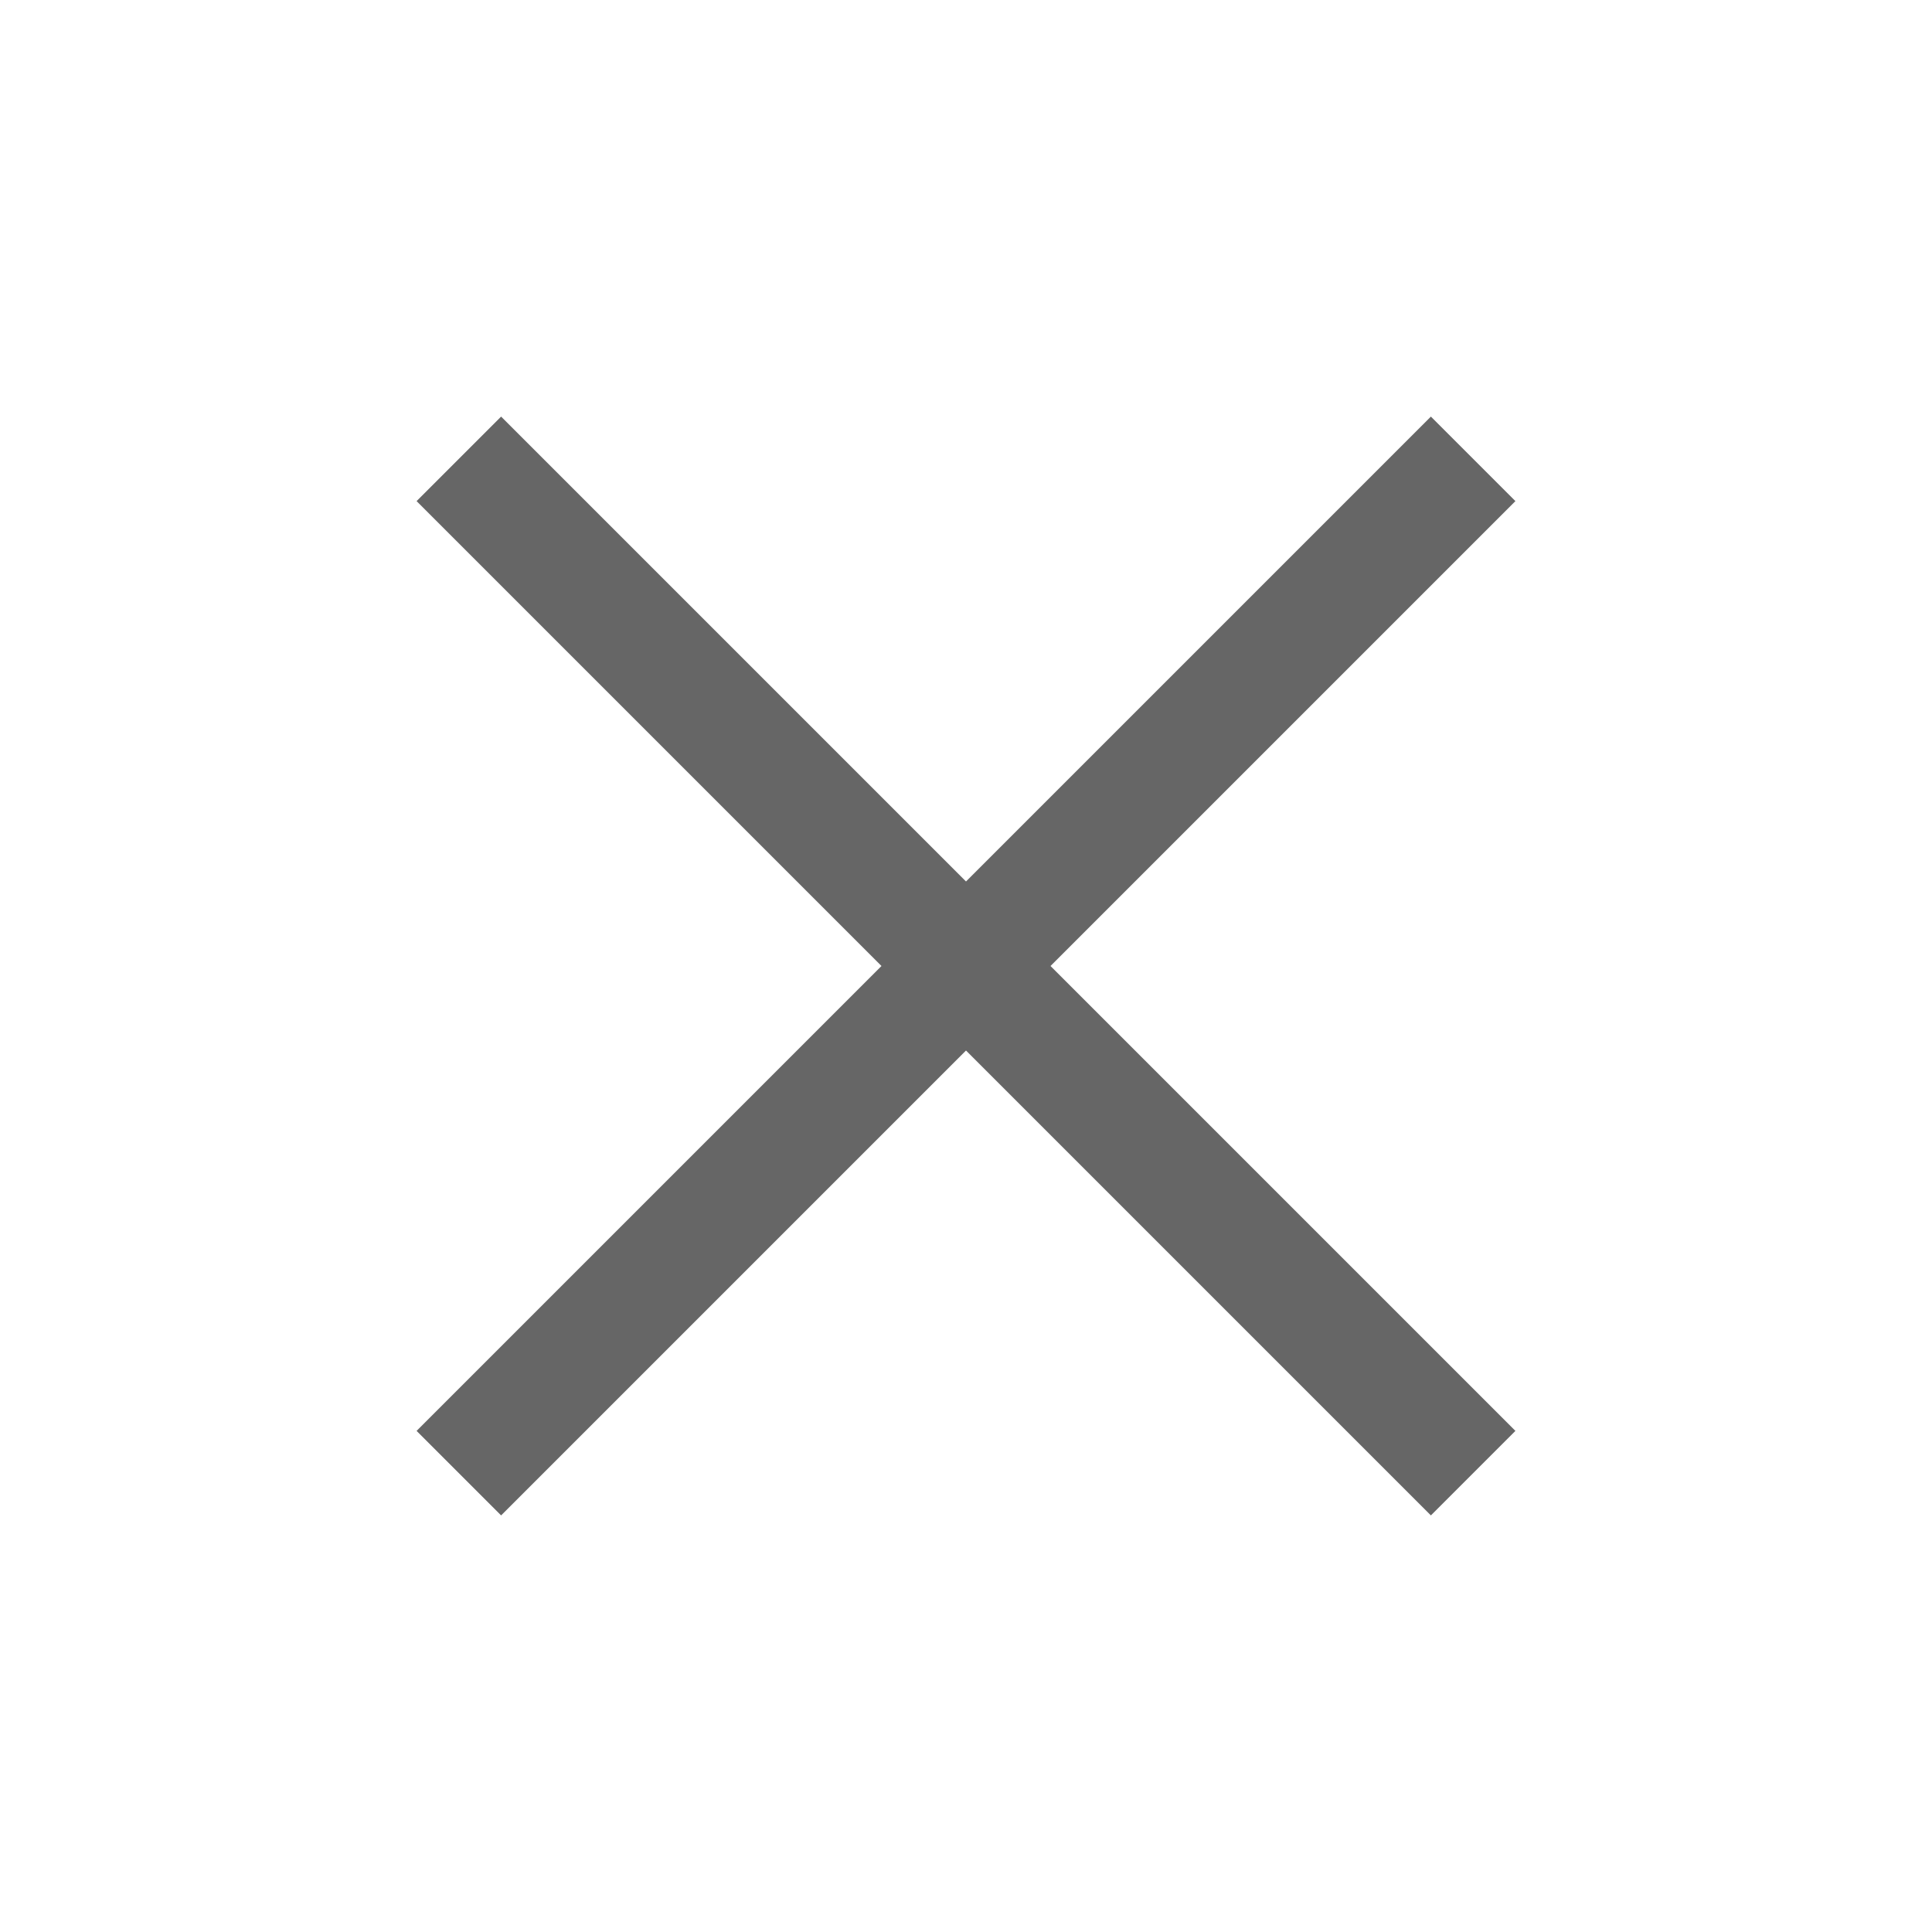
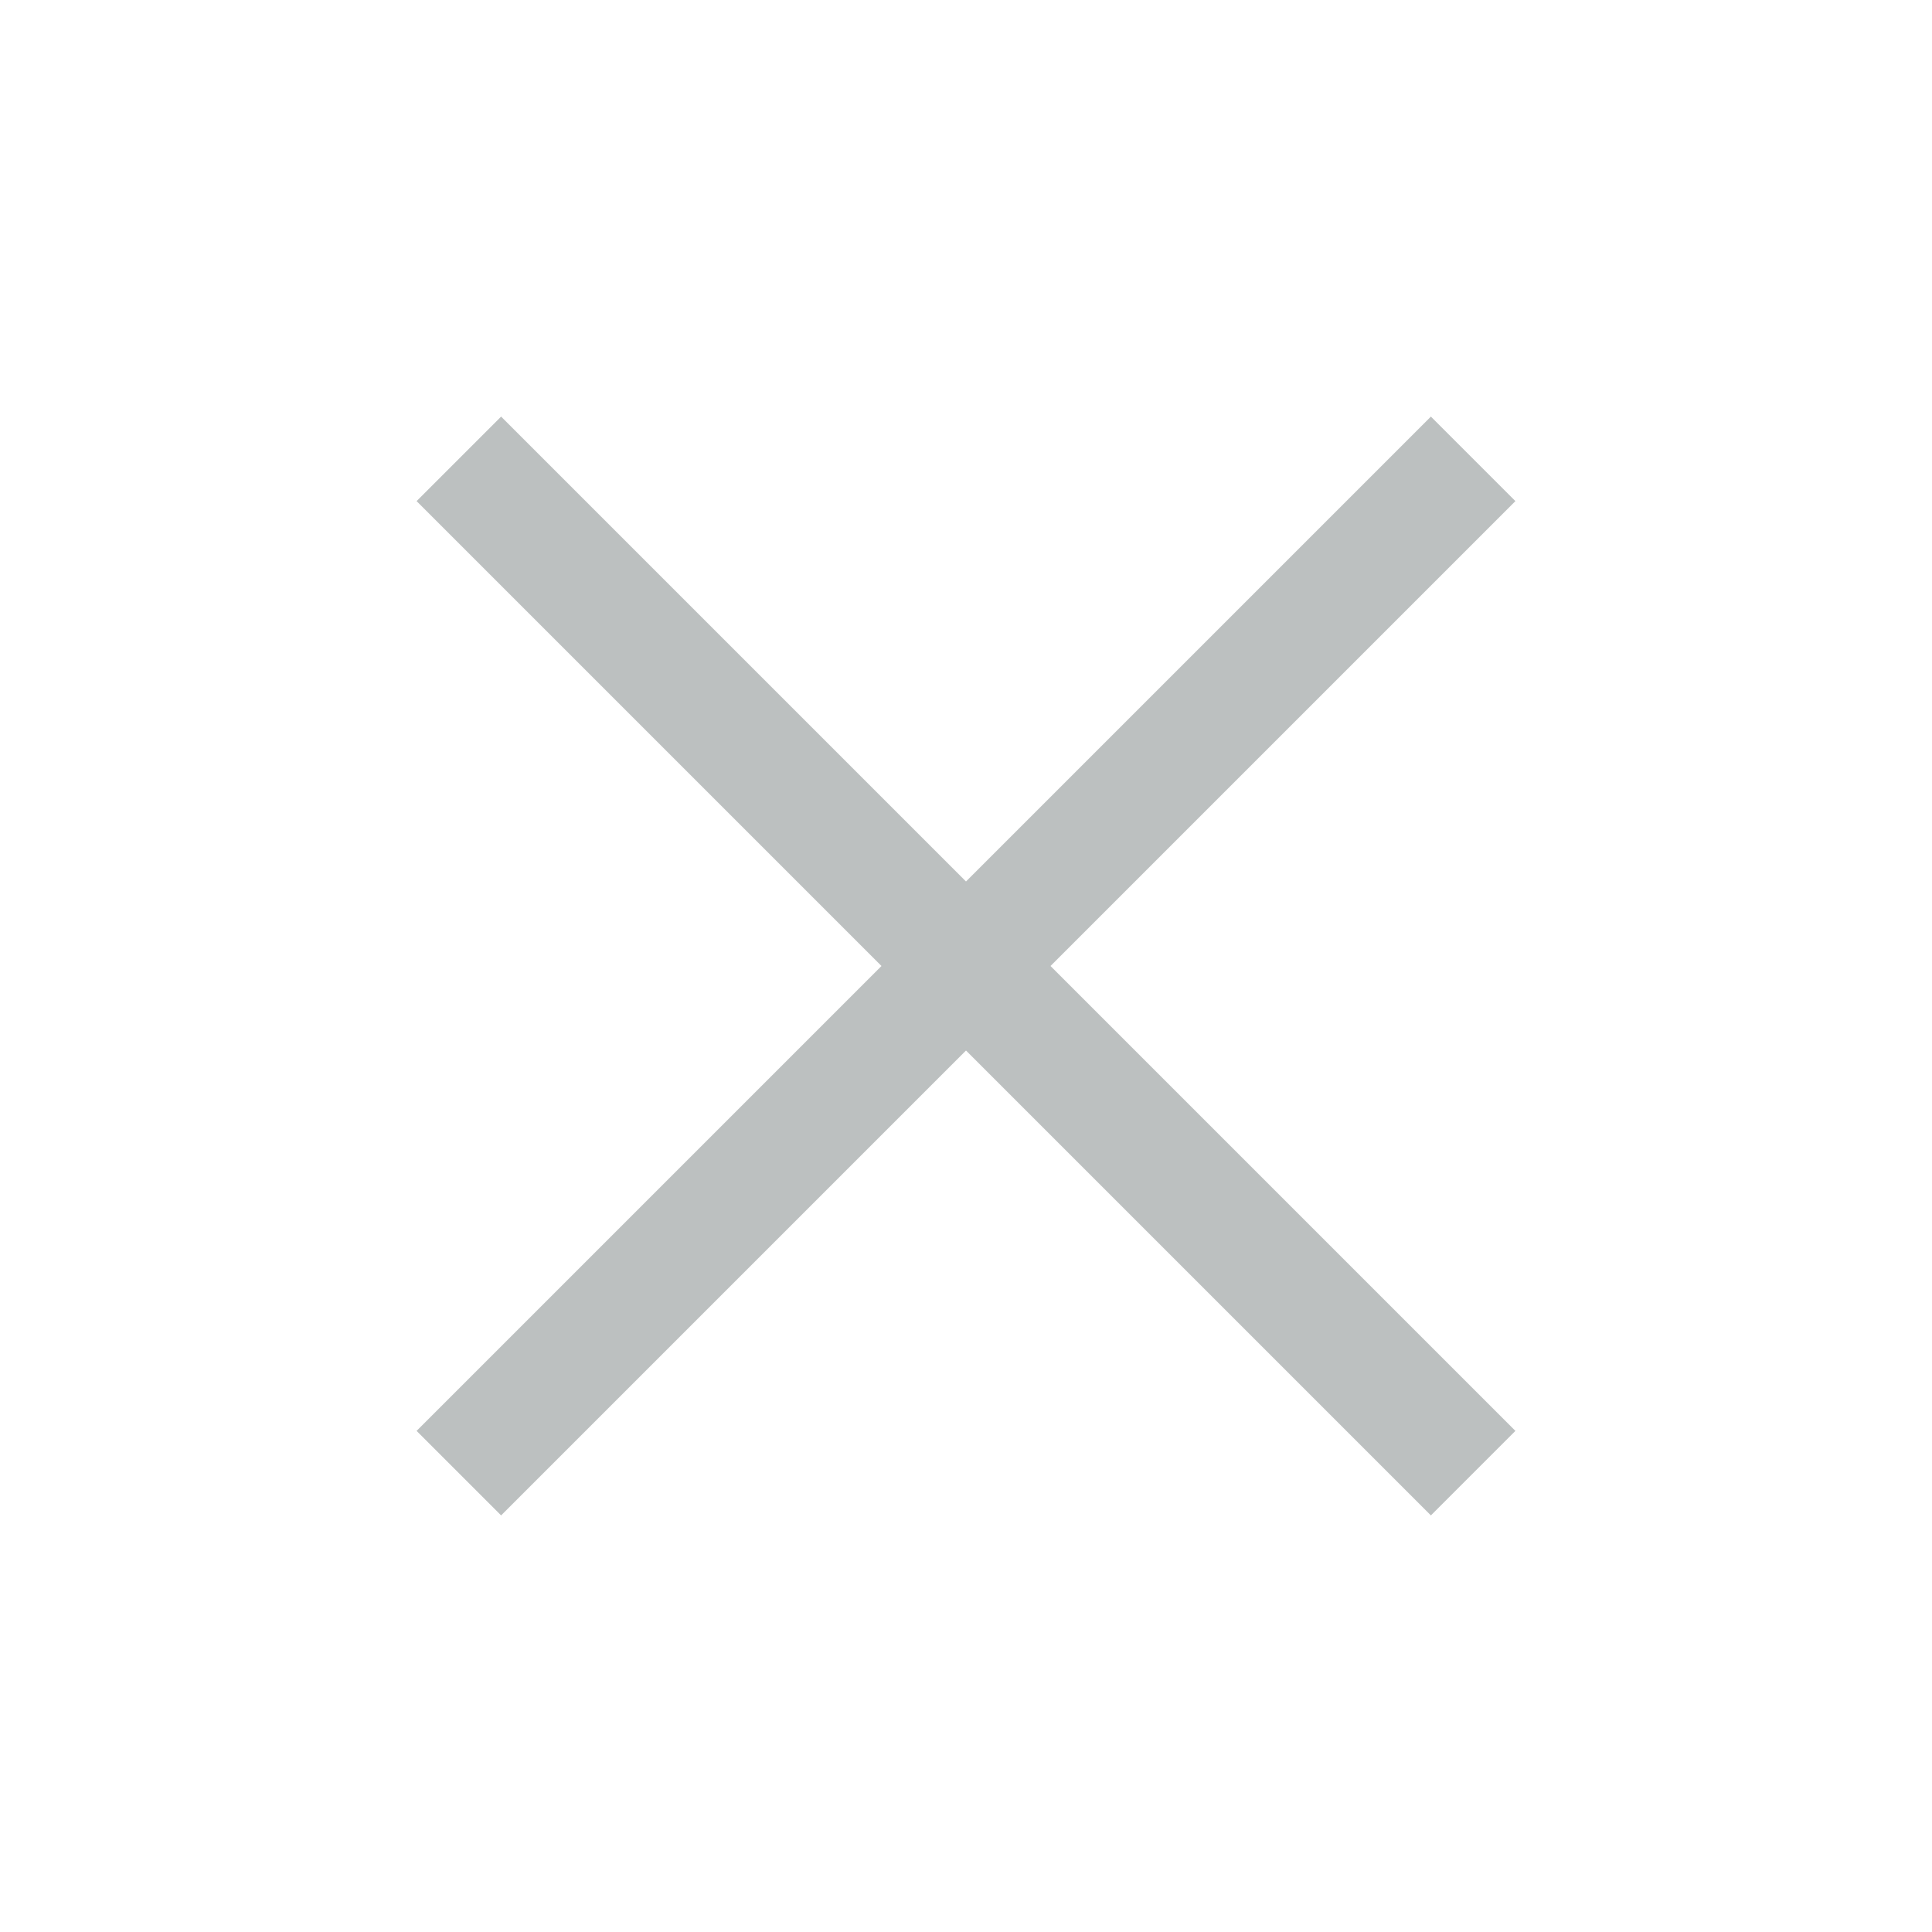
- <svg xmlns="http://www.w3.org/2000/svg" height="48px" viewBox="0 -960 960 960" width="48px" fill="#666666">
+ <svg xmlns="http://www.w3.org/2000/svg" height="48px" viewBox="0 -960 960 960" width="48px" fill="#bcc0c0">
  <path d="m249-207-42-42 231-231-231-231 42-42 231 231 231-231 42 42-231 231 231 231-42 42-231-231-231 231Z" />
</svg>
